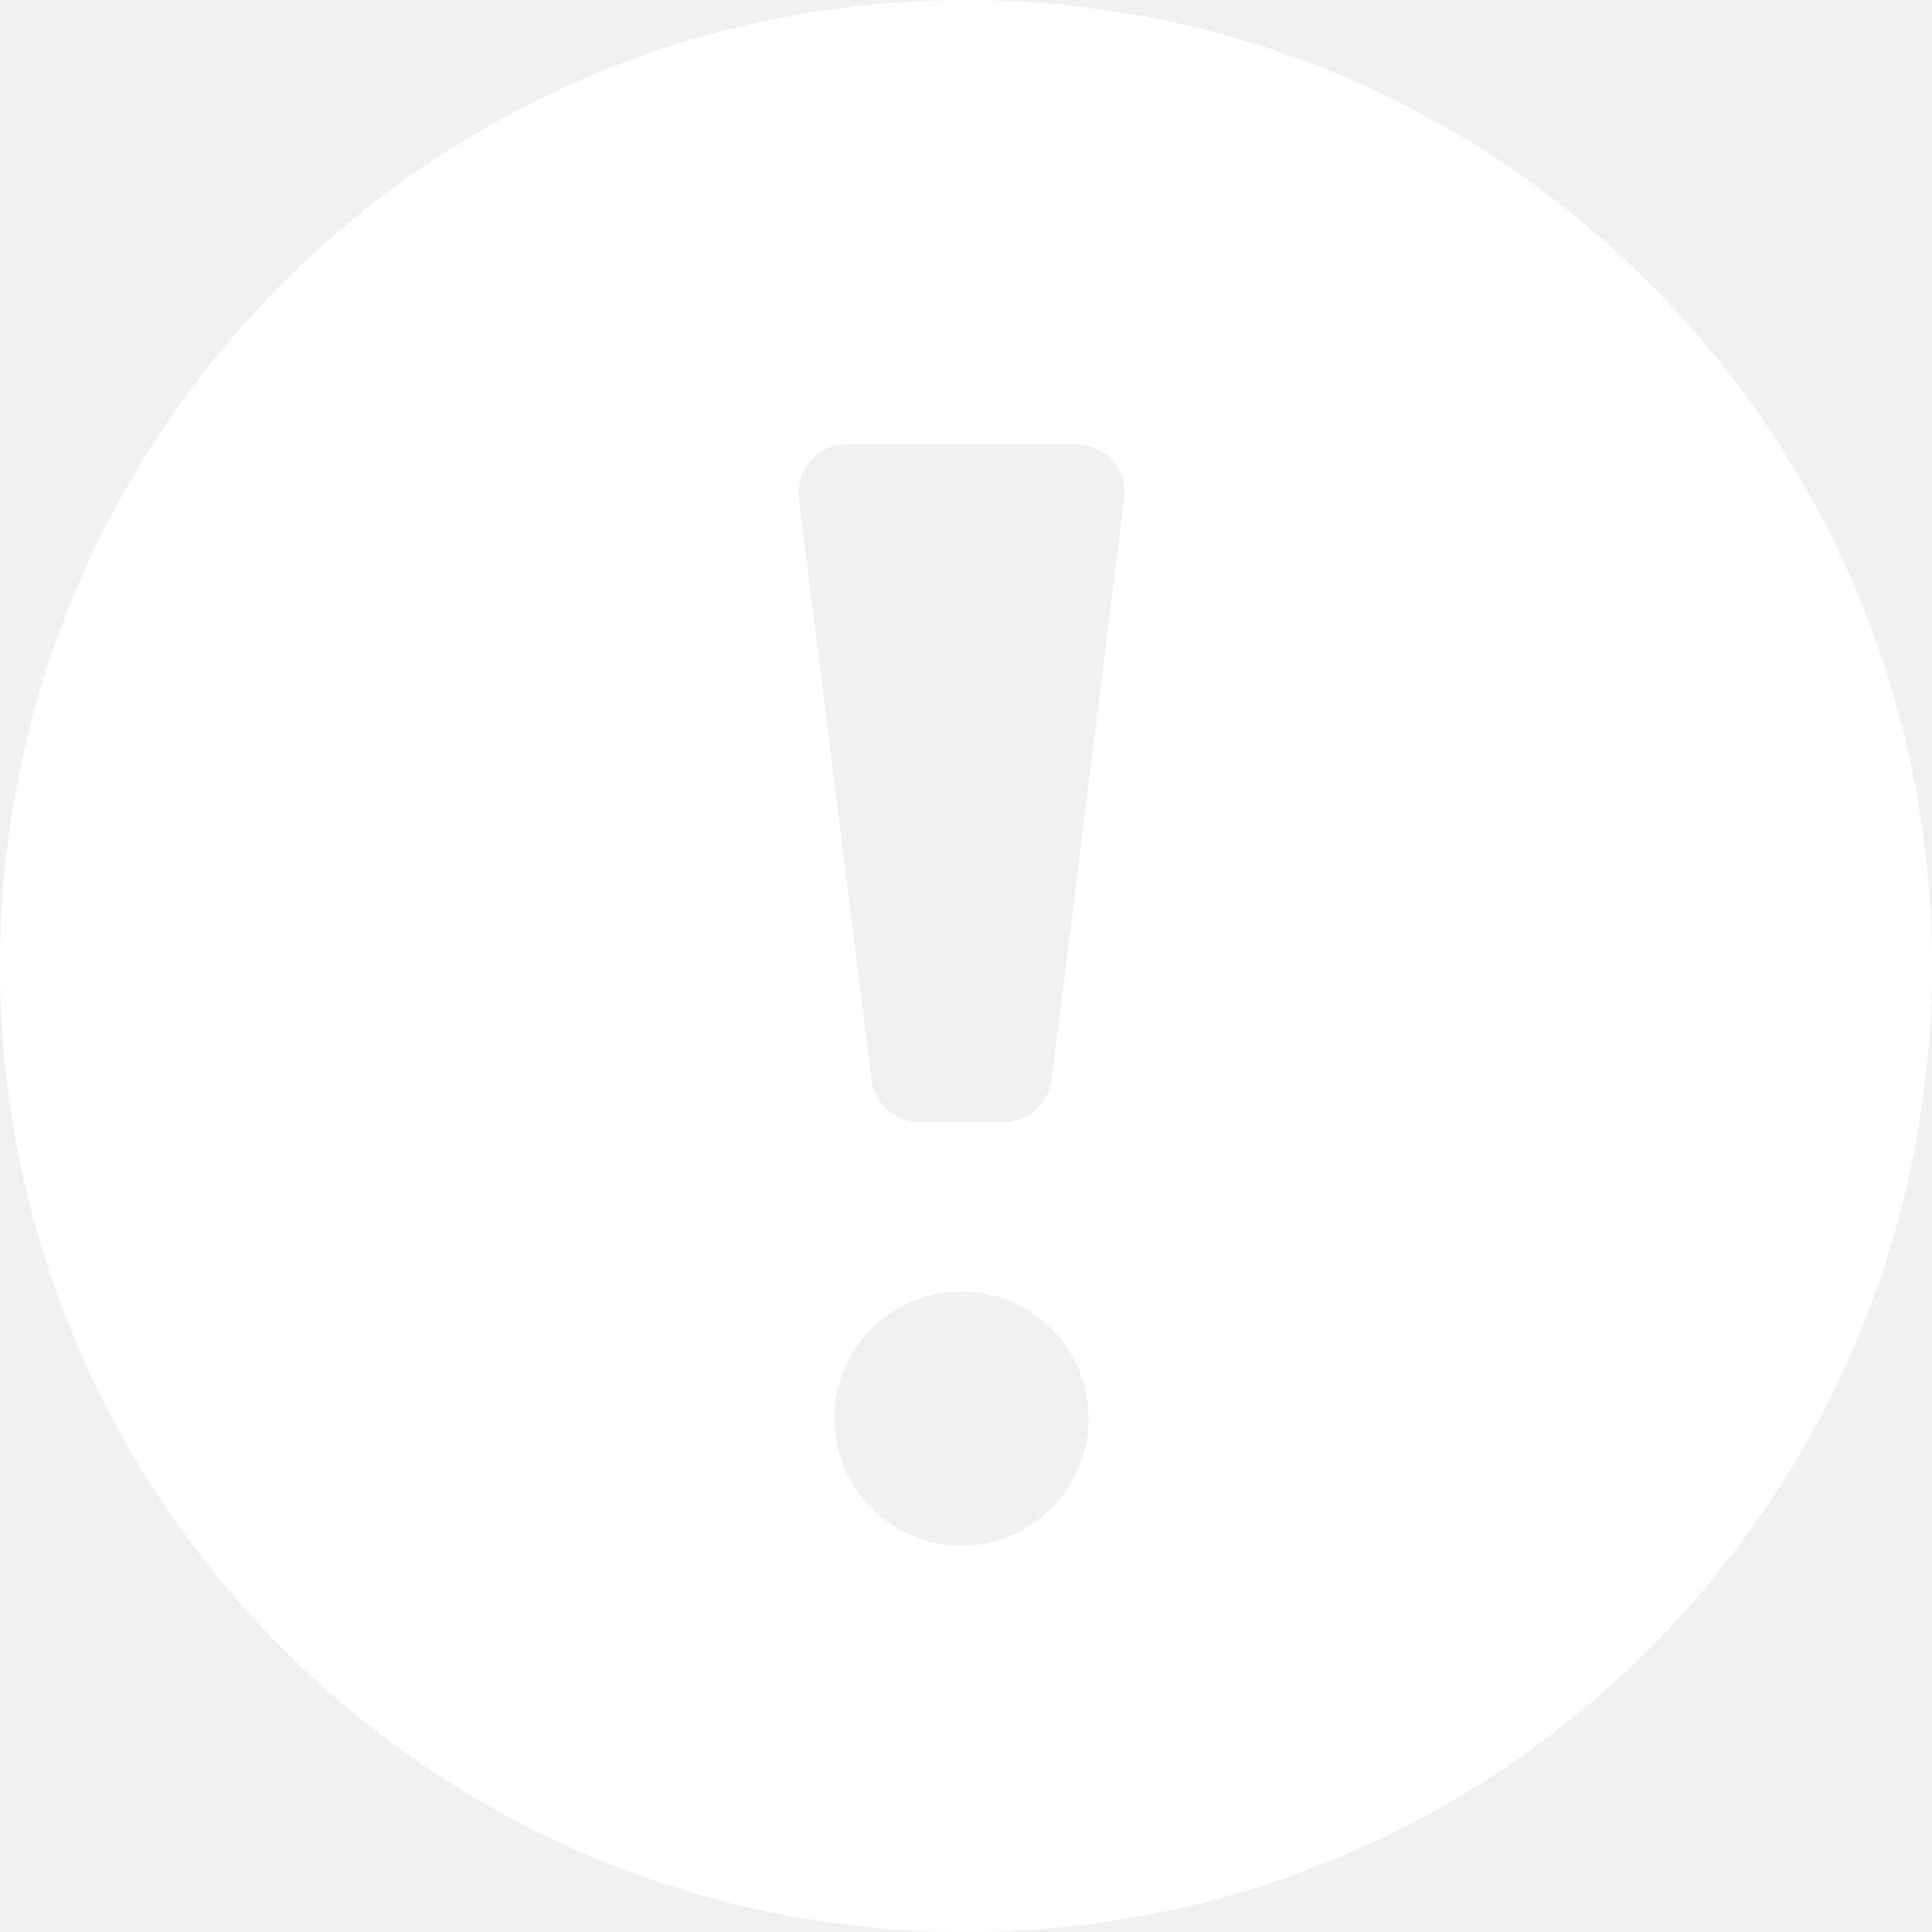
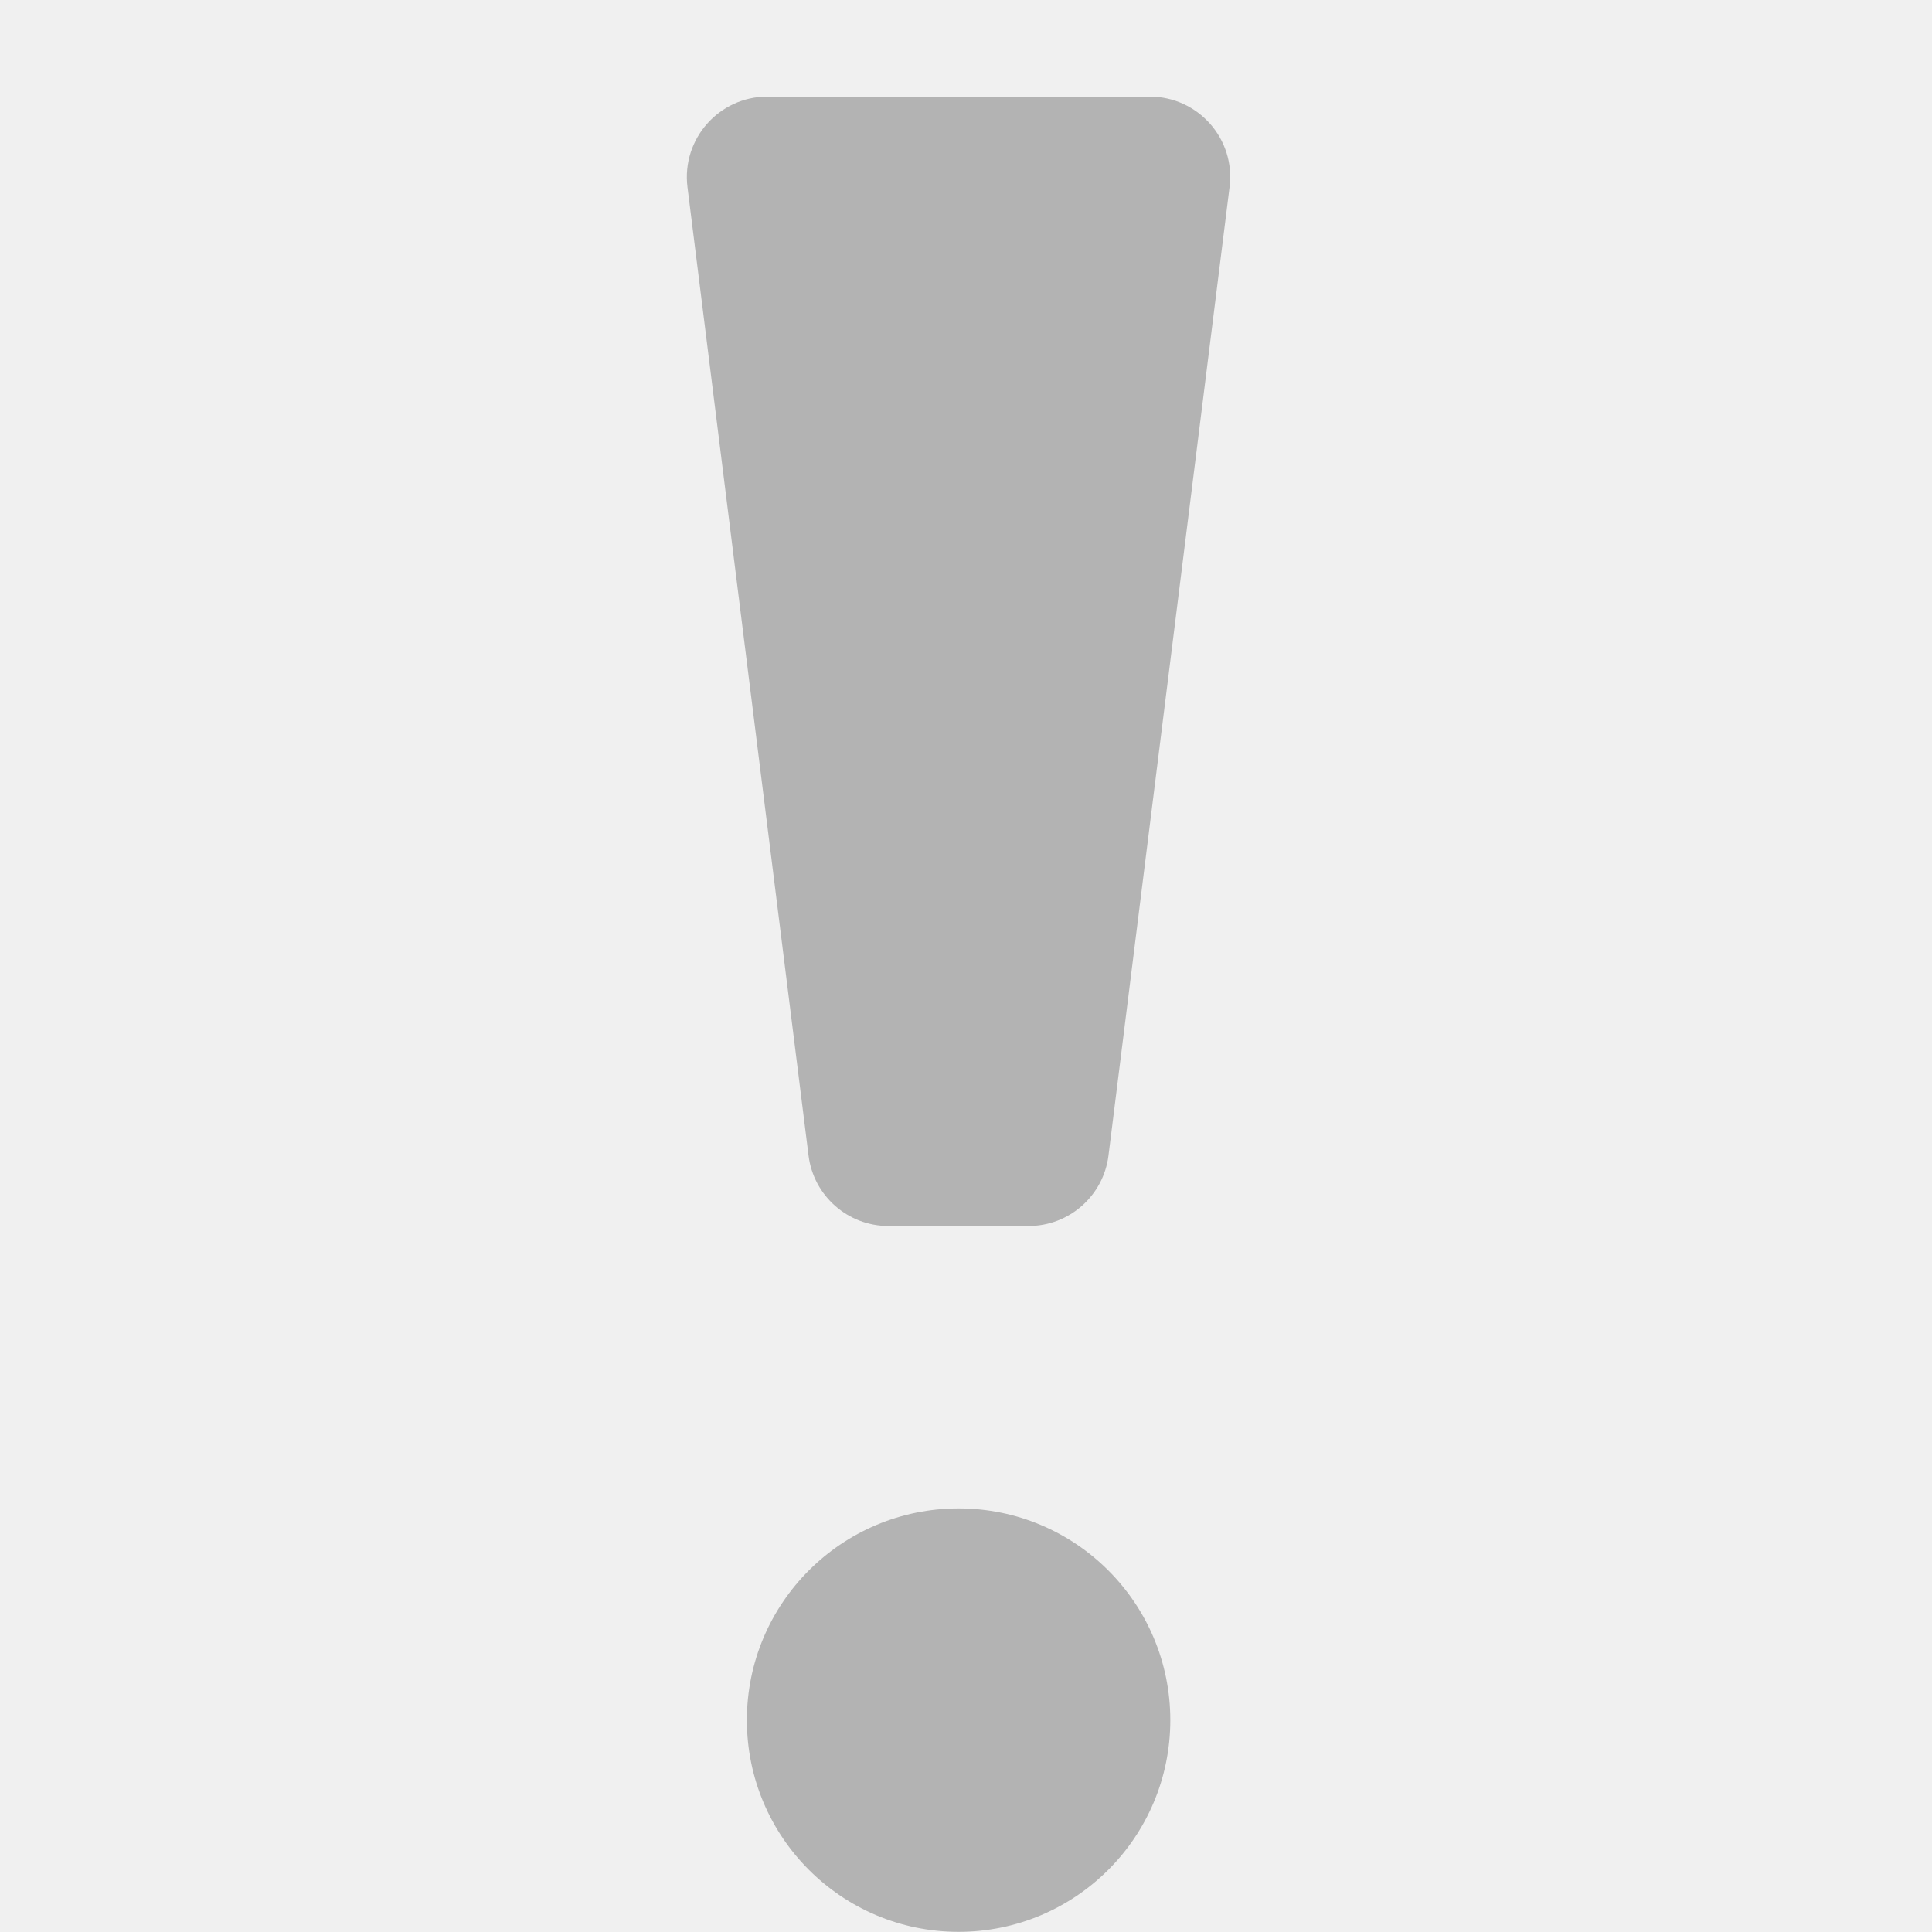
- <svg xmlns="http://www.w3.org/2000/svg" width="20" height="20" viewBox="0 0 20 20" fill="none">
-   <path fill-rule="evenodd" clip-rule="evenodd" d="M20 10C20 15.523 15.523 20 10 20C4.477 20 0 15.523 0 10C0 4.477 4.477 0 10 0C15.523 0 20 4.477 20 10ZM11.269 14.684C11.269 15.411 10.68 16 9.954 16C9.227 16 8.638 15.411 8.638 14.684C8.638 13.958 9.227 13.369 9.954 13.369C10.68 13.369 11.269 13.958 11.269 14.684ZM9.022 11.177L8.27 5.162C8.233 4.863 8.466 4.6 8.766 4.6H11.141C11.442 4.6 11.675 4.863 11.637 5.162L10.886 11.177C10.854 11.428 10.642 11.615 10.389 11.615H9.518C9.266 11.615 9.053 11.428 9.022 11.177Z" fill="white" />
+ <svg xmlns="http://www.w3.org/2000/svg" width="20" height="20" viewBox="0 0 12 12" fill="none">
+   <ellipse cx="5.954" cy="10.684" rx="1.315" ry="1.315" fill="#B3B3B3" />
+   <path d="M4.27 1.162L5.022 7.177C5.053 7.427 5.266 7.615 5.518 7.615H6.389C6.641 7.615 6.854 7.427 6.885 7.177L7.637 1.162C7.675 0.863 7.442 0.6 7.141 0.6H4.766C4.466 0.6 4.233 0.863 4.27 1.162Z" fill="#B3B3B3" />
</svg>
